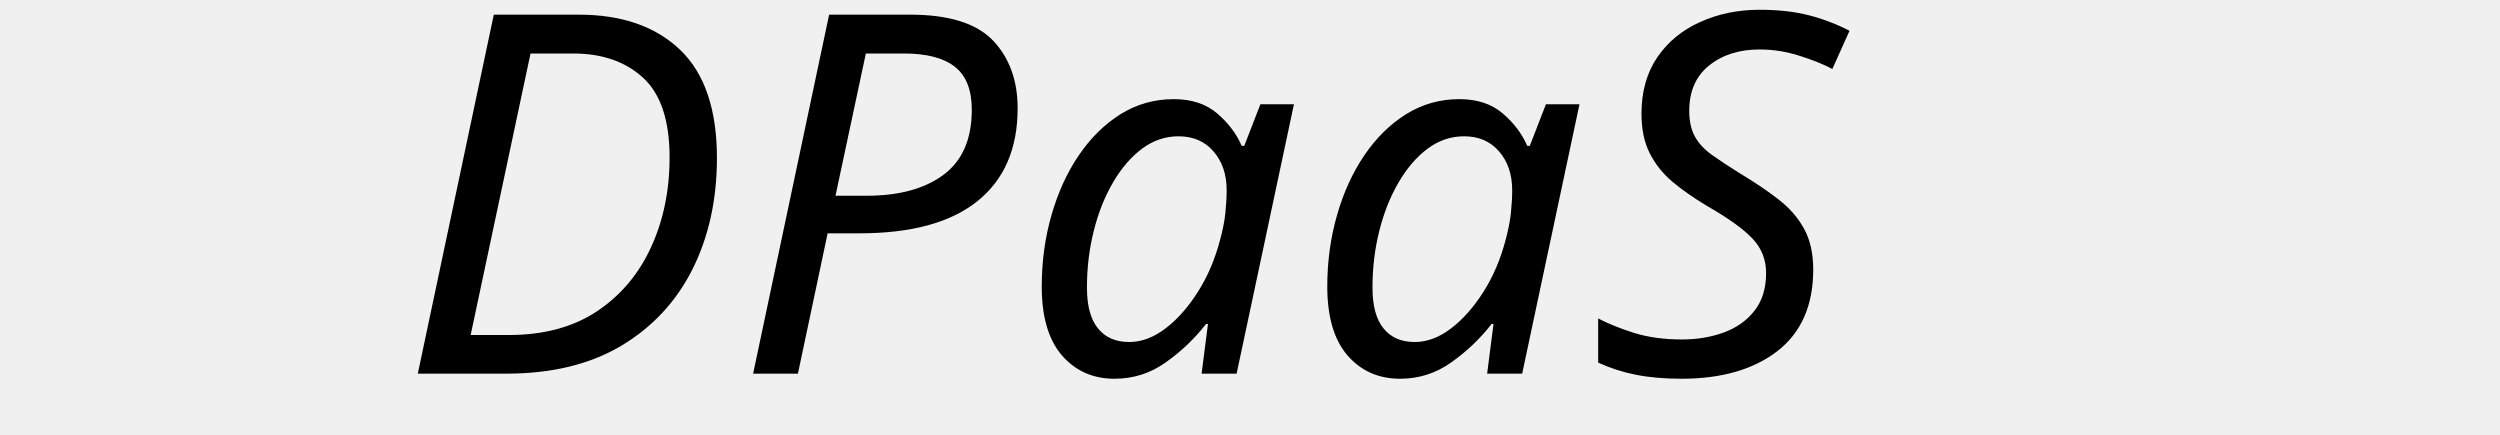
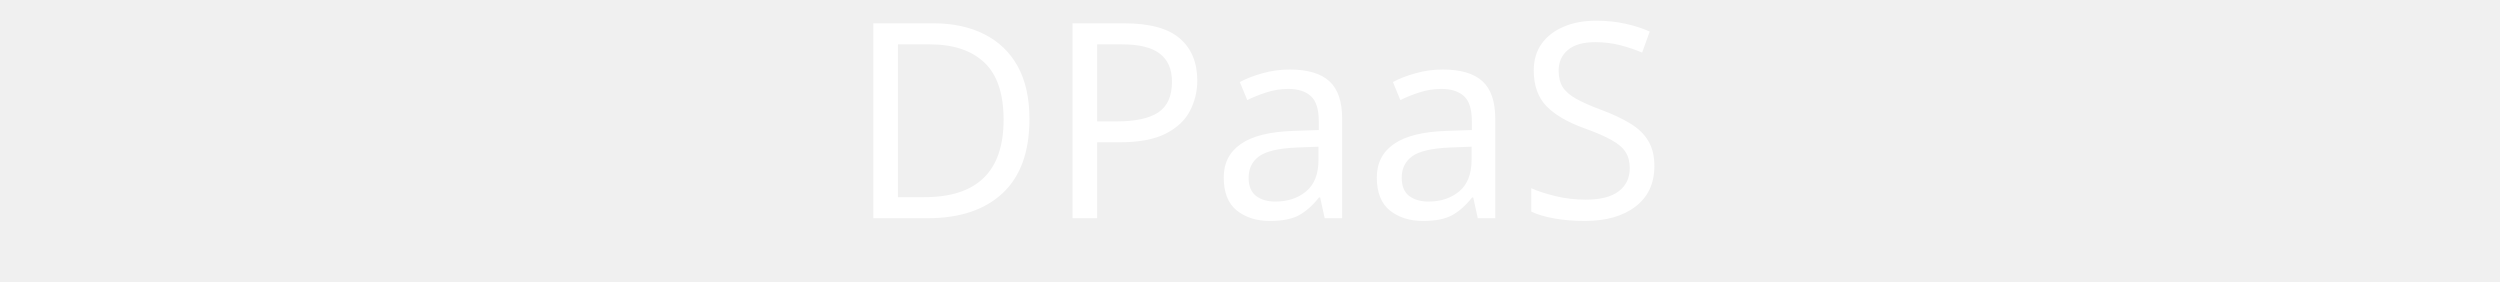
- <svg xmlns="http://www.w3.org/2000/svg" width="184" height="32">
+ <svg xmlns="http://www.w3.org/2000/svg" width="284" height="32">
  <g>
-     <text transform="matrix(1 0 0 1 0 0)" style="cursor: move;" stroke-width="0" fill="#000000" stroke="#000" x="29.234" y="27.5" id="svg_1" font-size="37" font-family="'Red Rose'" text-anchor="start" xml:space="preserve" font-style="italic" font-weight="normal">DPaaS</text>
+     <text transform="matrix(1 0 0 1 0 0)" xml:space="preserve" text-anchor="start" font-family="'Oxanium'" font-size="31" id="svg_4" y="24.788" x="96.209" stroke-width="0" stroke="#000" fill="#ffffff">DPaaS</text>
  </g>
</svg>
